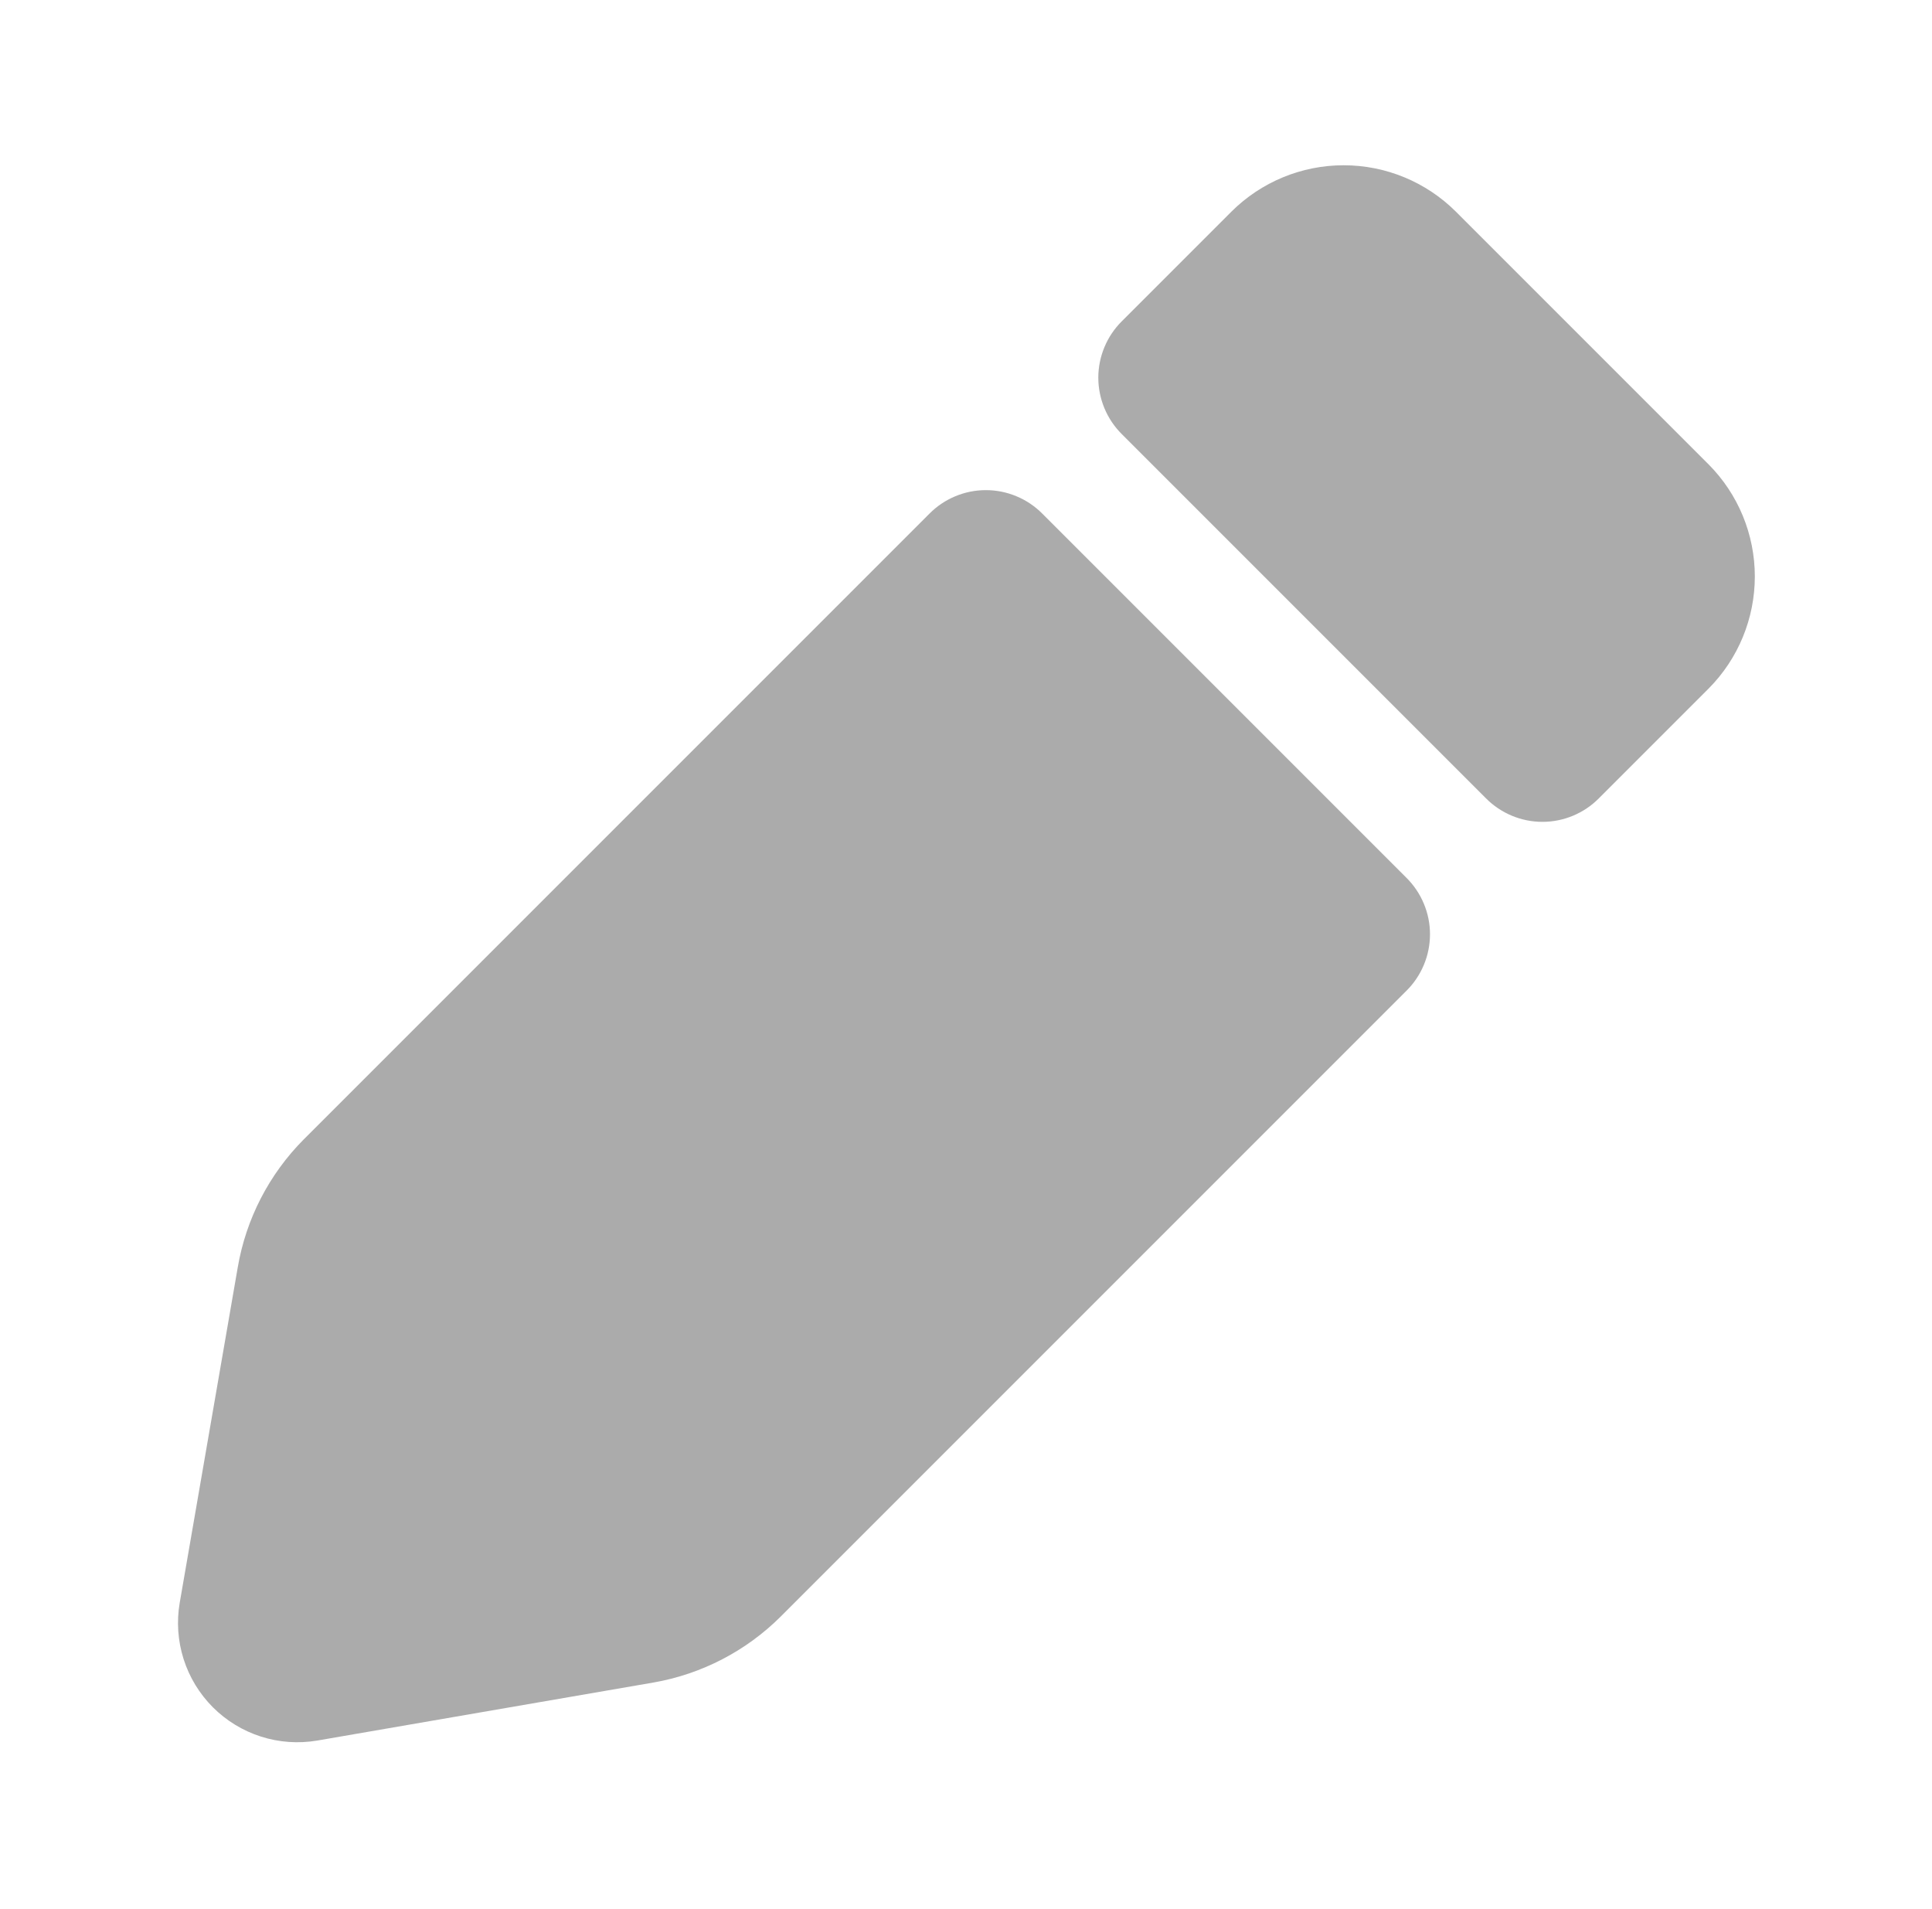
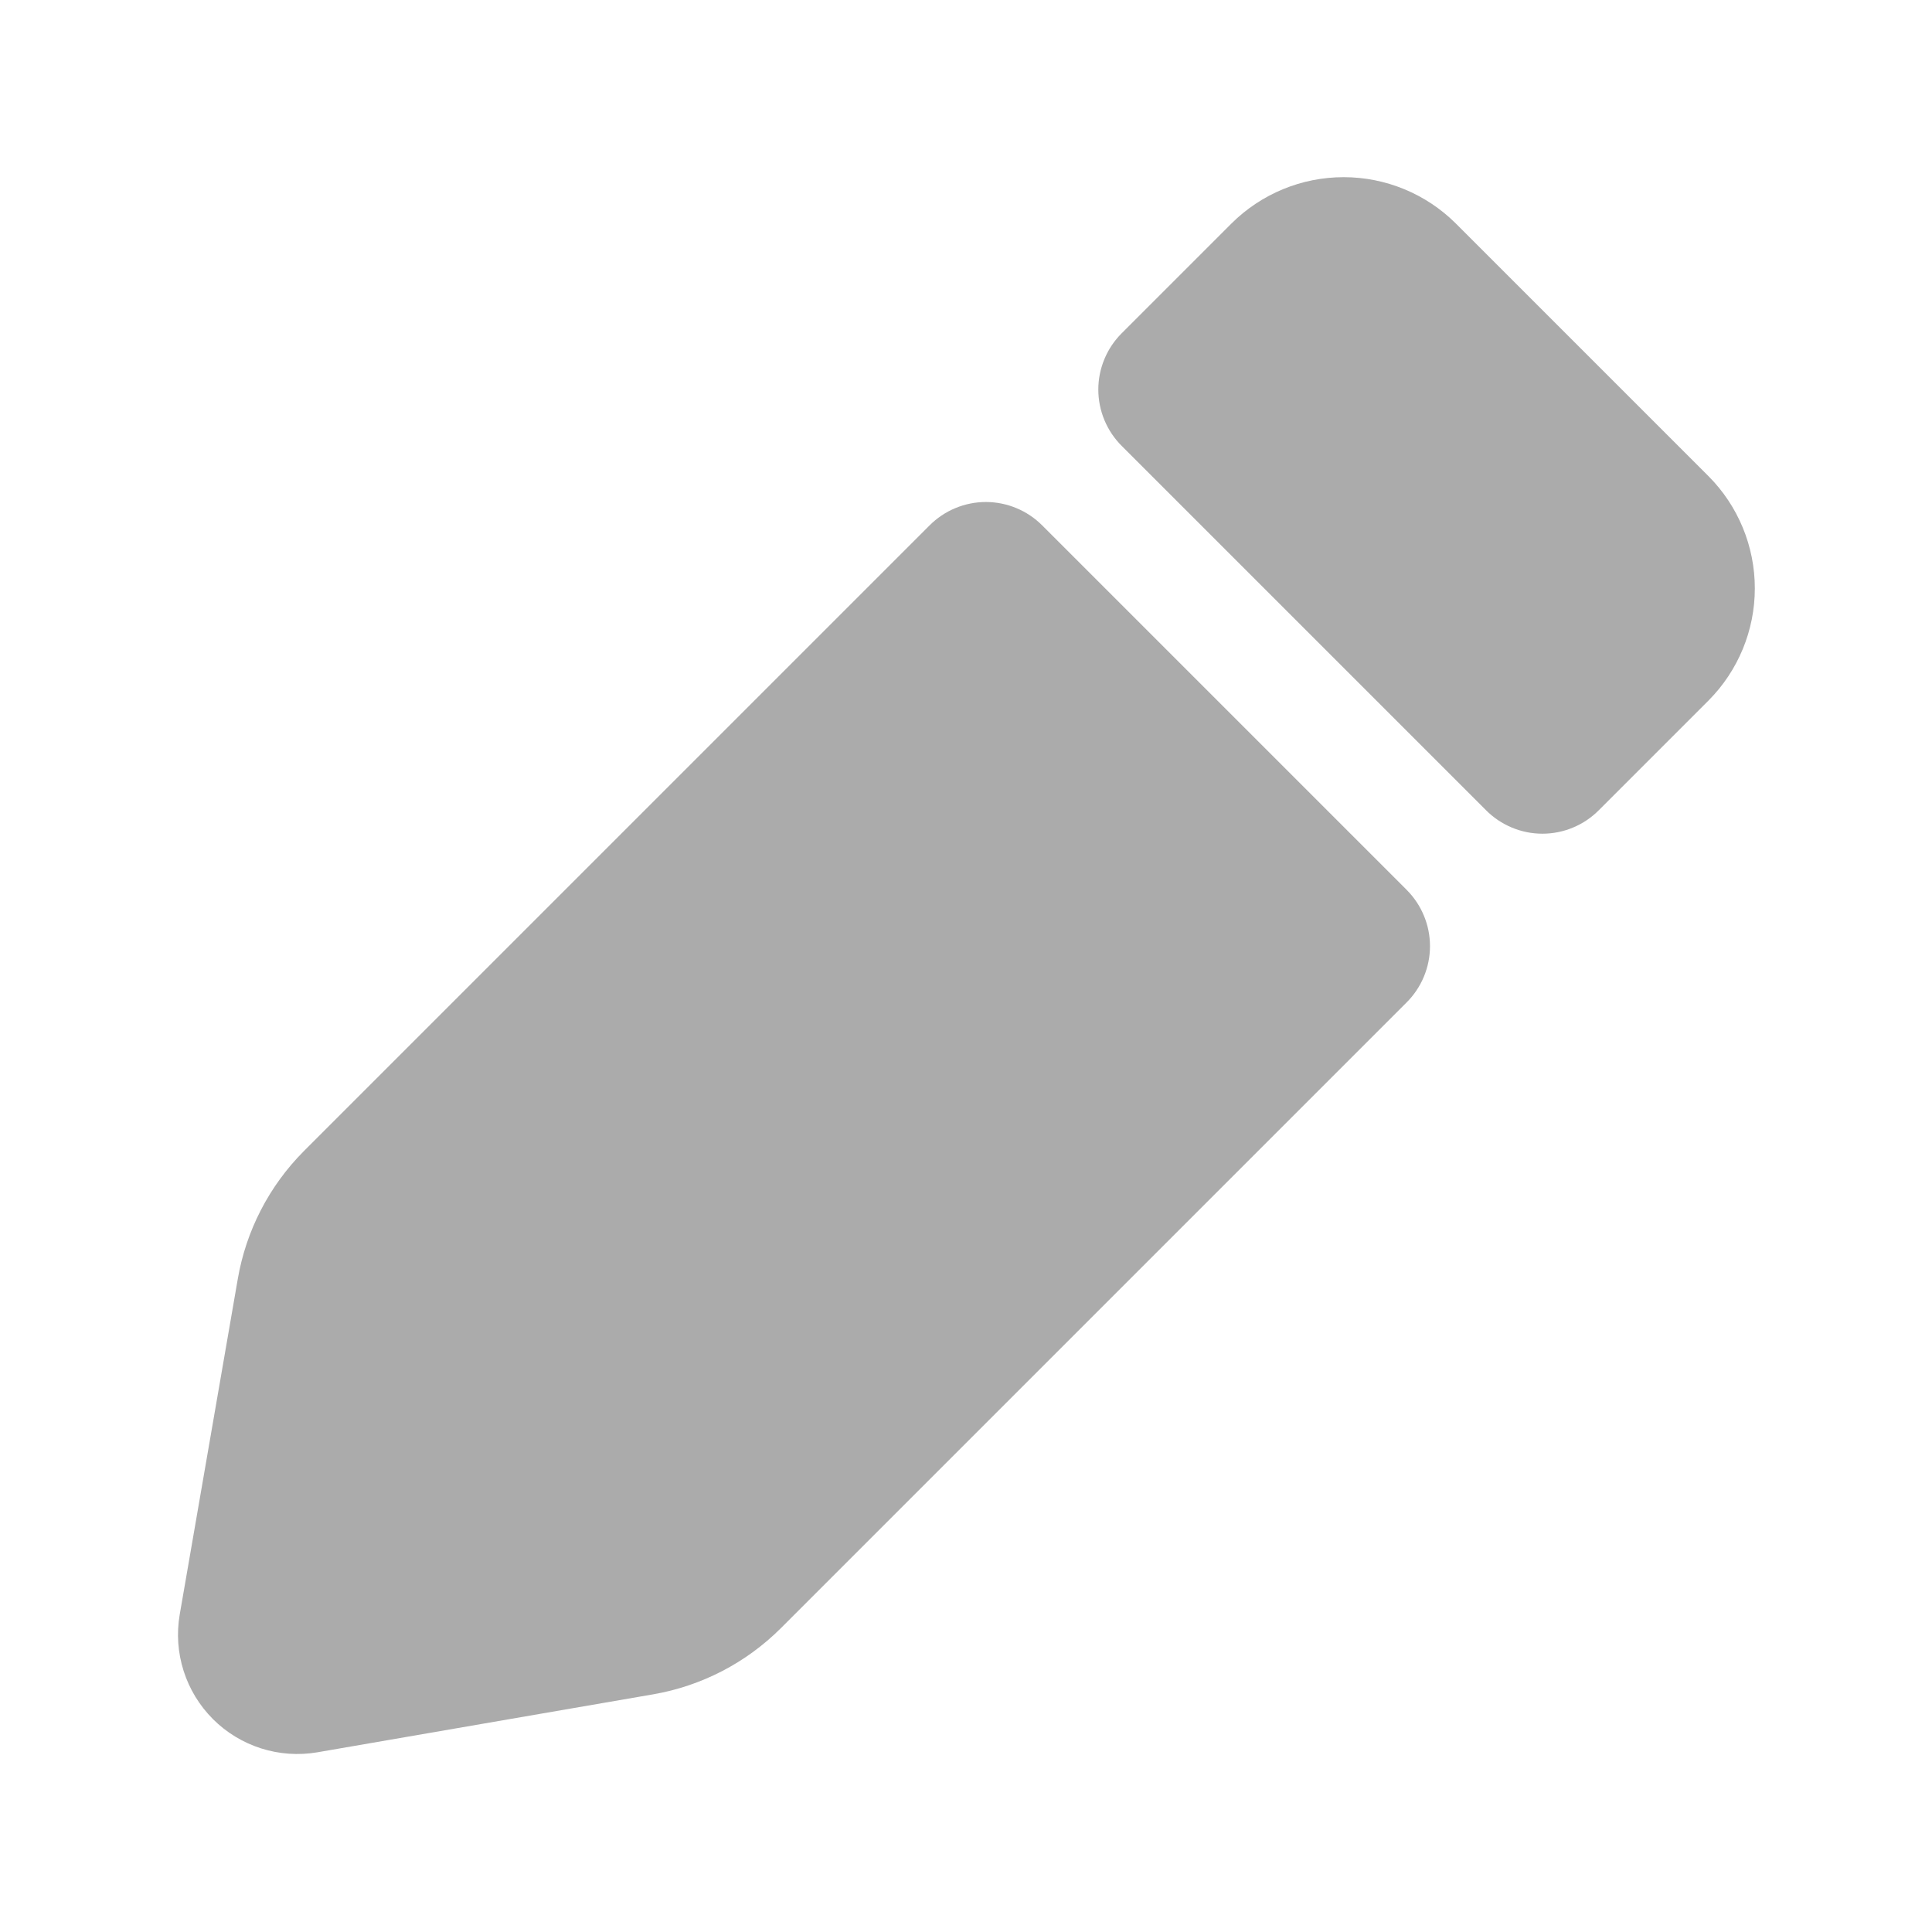
- <svg xmlns="http://www.w3.org/2000/svg" width="81" height="80" viewBox="0 0 81 80" fill="none">
+ <svg xmlns="http://www.w3.org/2000/svg" width="100" height="100" viewBox="0 0 81 80" fill="none">
  <path d="M47.033 18.2L62.3 33.467C62.61 33.779 62.979 34.027 63.385 34.196C63.791 34.366 64.227 34.453 64.667 34.453C65.107 34.453 65.542 34.366 65.949 34.196C66.355 34.027 66.724 33.779 67.033 33.467L71.633 28.867C72.875 27.618 73.572 25.928 73.572 24.167C73.572 22.405 72.875 20.716 71.633 19.467L61.033 8.867C59.784 7.625 58.095 6.928 56.333 6.928C54.572 6.928 52.883 7.625 51.633 8.867L47.033 13.467C46.721 13.777 46.473 14.145 46.304 14.552C46.135 14.958 46.047 15.393 46.047 15.833C46.047 16.273 46.135 16.709 46.304 17.115C46.473 17.521 46.721 17.89 47.033 18.2ZM7.533 67.2L9.967 53.133C10.314 51.102 11.28 49.228 12.733 47.767L38.967 21.533C39.277 21.221 39.645 20.973 40.051 20.804C40.458 20.634 40.893 20.547 41.333 20.547C41.773 20.547 42.209 20.634 42.615 20.804C43.022 20.973 43.39 21.221 43.7 21.533L58.967 36.8C59.279 37.11 59.527 37.479 59.696 37.885C59.866 38.291 59.953 38.727 59.953 39.167C59.953 39.607 59.866 40.042 59.696 40.449C59.527 40.855 59.279 41.224 58.967 41.533L32.733 67.767C31.281 69.214 29.419 70.18 27.4 70.533L13.3 72.967C12.513 73.1 11.705 73.044 10.944 72.801C10.184 72.559 9.492 72.138 8.927 71.573C8.363 71.008 7.941 70.317 7.699 69.556C7.456 68.795 7.4 67.987 7.533 67.2Z" fill="#ABABAB" />
</svg>
